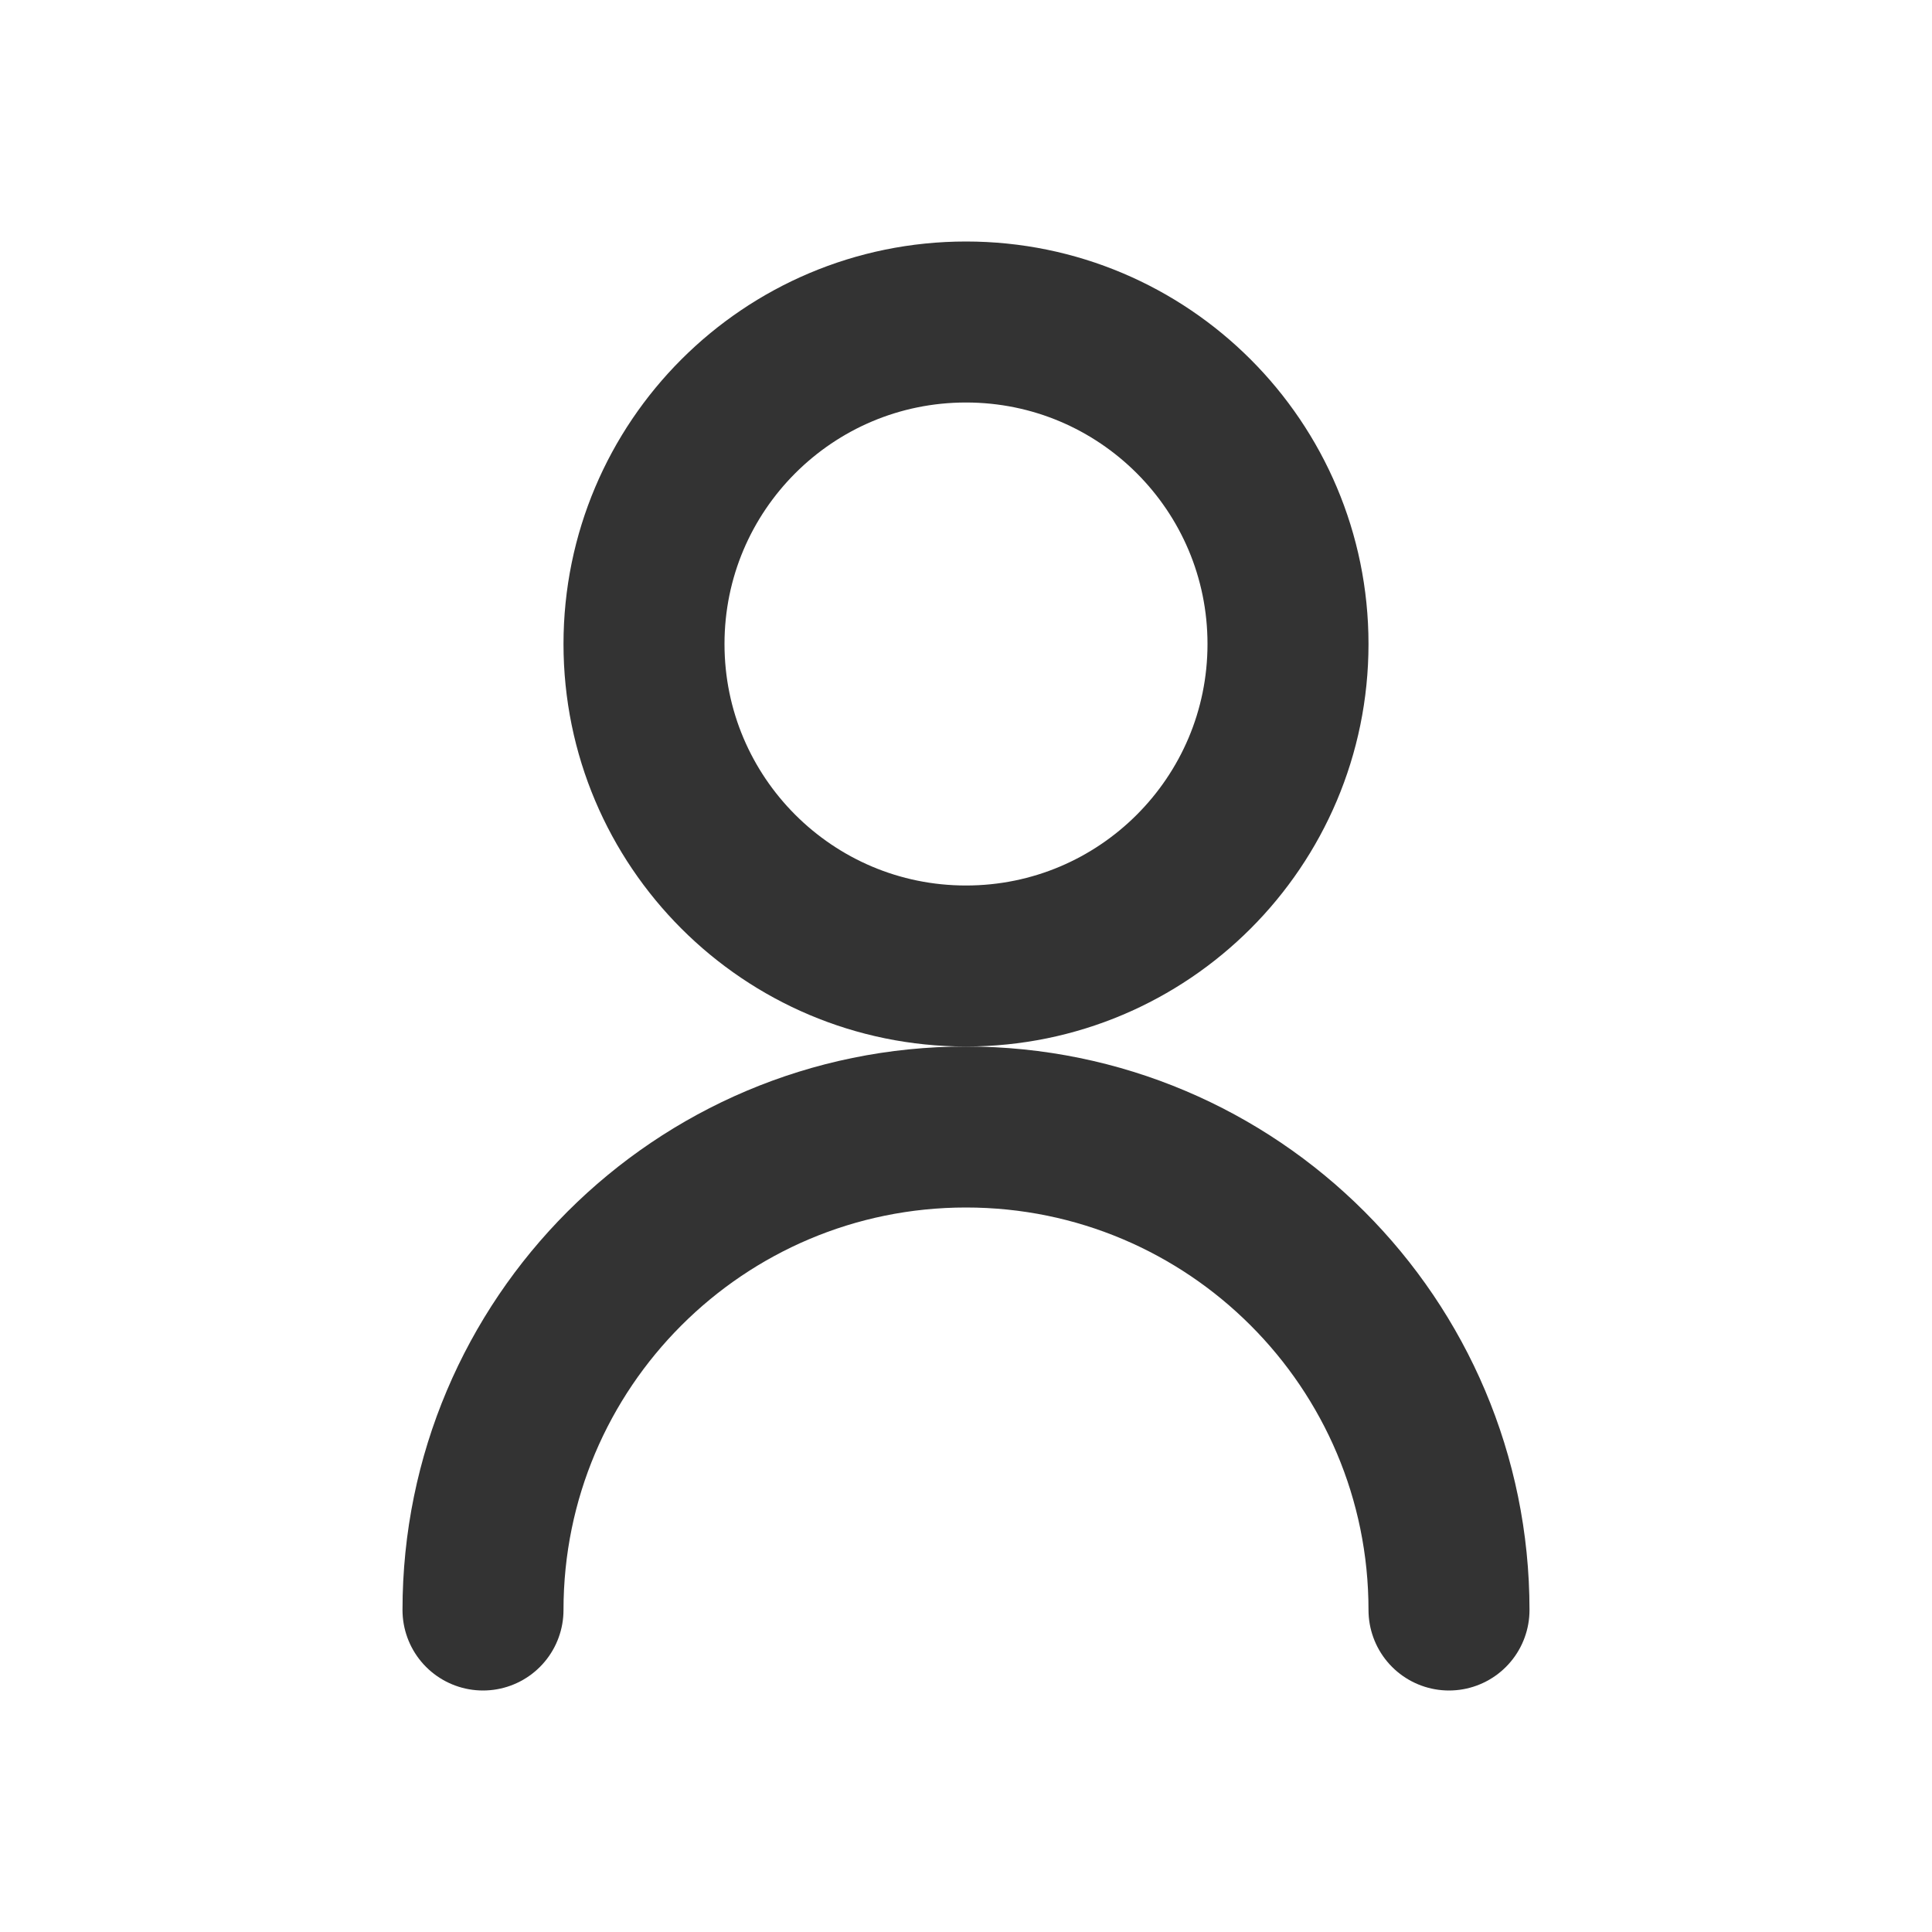
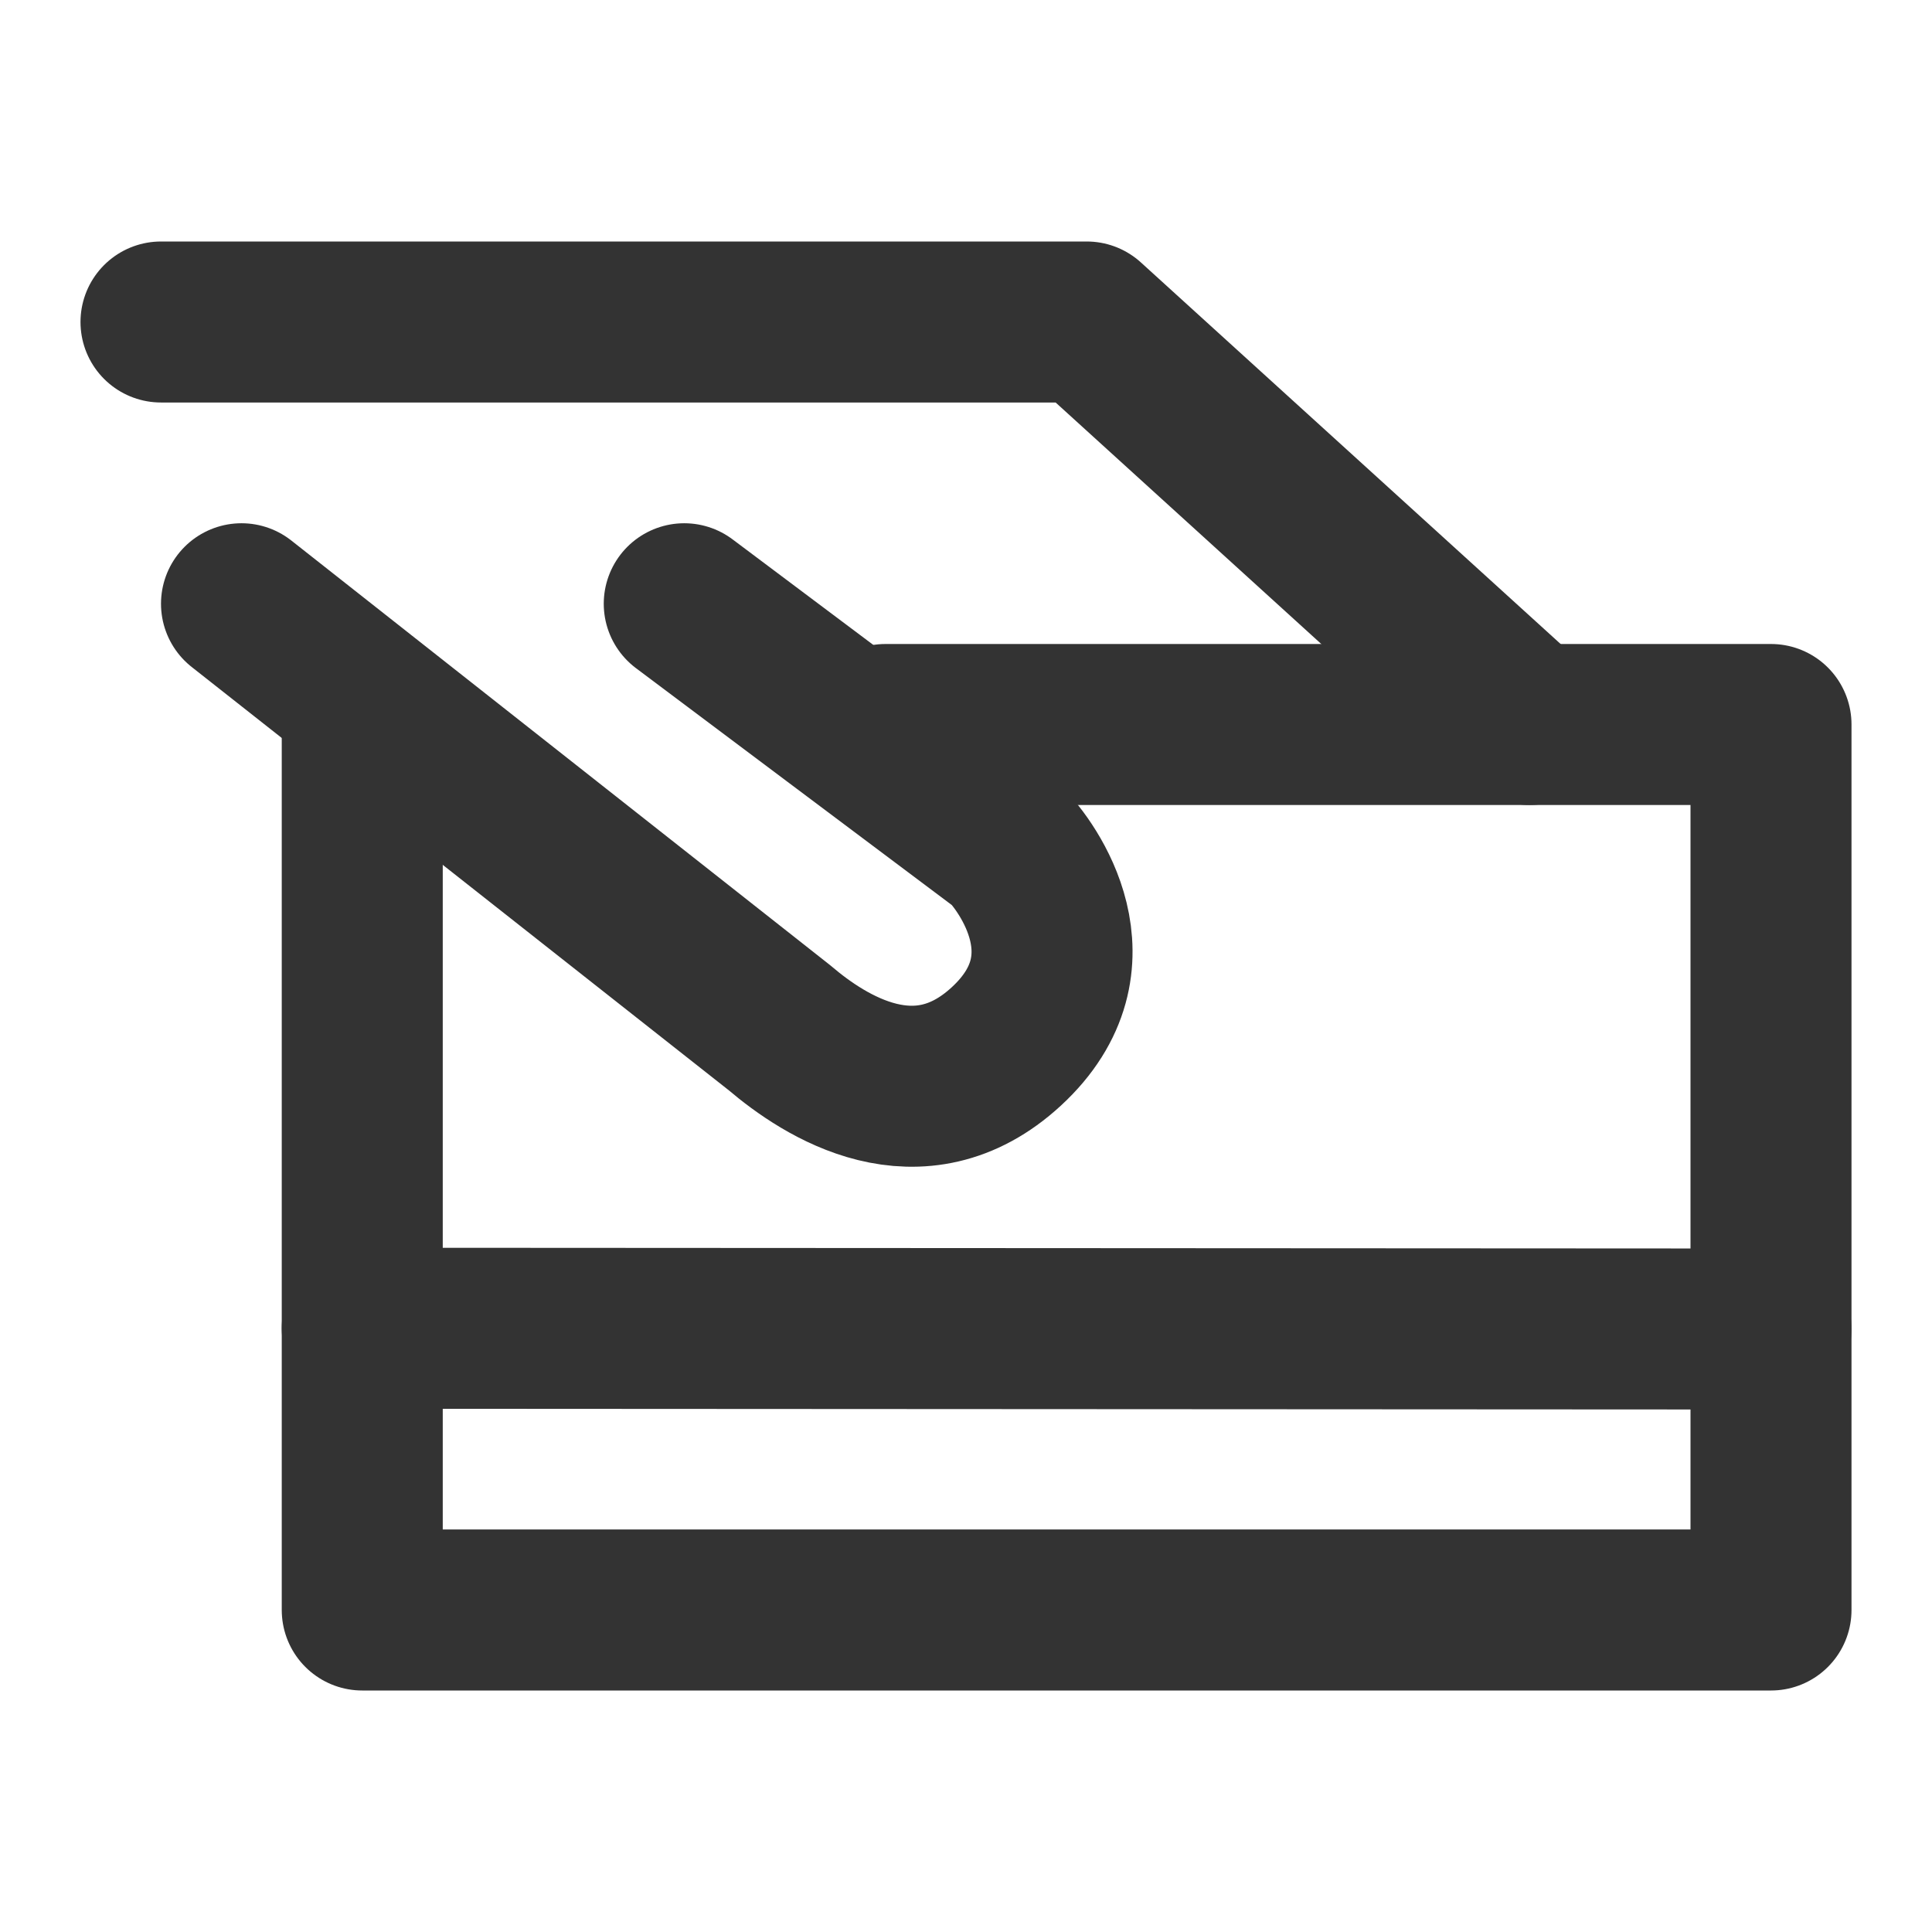
<svg xmlns="http://www.w3.org/2000/svg" width="24" height="24" viewBox="0 0 48 48" fill="none">
-   <path d="M24 24C28.418 24 32 20.418 32 16C32 11.582 28.418 8 24 8C19.582 8 16 11.582 16 16C16 20.418 19.582 24 24 24Z" stroke="#333" stroke-width="4" stroke-linejoin="round" />
-   <path d="M12 40C12 33.373 17.373 28 24 28C30.627 28 36 33.373 36 40" stroke="#333" stroke-width="4" stroke-linecap="round" stroke-linejoin="round" />
+   <path d="M6 15L19.371 25.538C20.5 26.5 22.828 28 25 26C27.289 23.892 25.5 21.5 25 21L17 15" stroke="#333" stroke-width="4" stroke-linecap="round" stroke-linejoin="round" />
+   <path d="M4 8H27L38 18" stroke="#333" stroke-width="4" stroke-linecap="round" stroke-linejoin="round" />
+   <path d="M9 33L44 33.019" stroke="#333" stroke-width="4" stroke-linecap="round" stroke-linejoin="round" />
+   <path d="M9 18V40H44V18H22" stroke="#333" stroke-width="4" stroke-linecap="round" stroke-linejoin="round" />
</svg>
